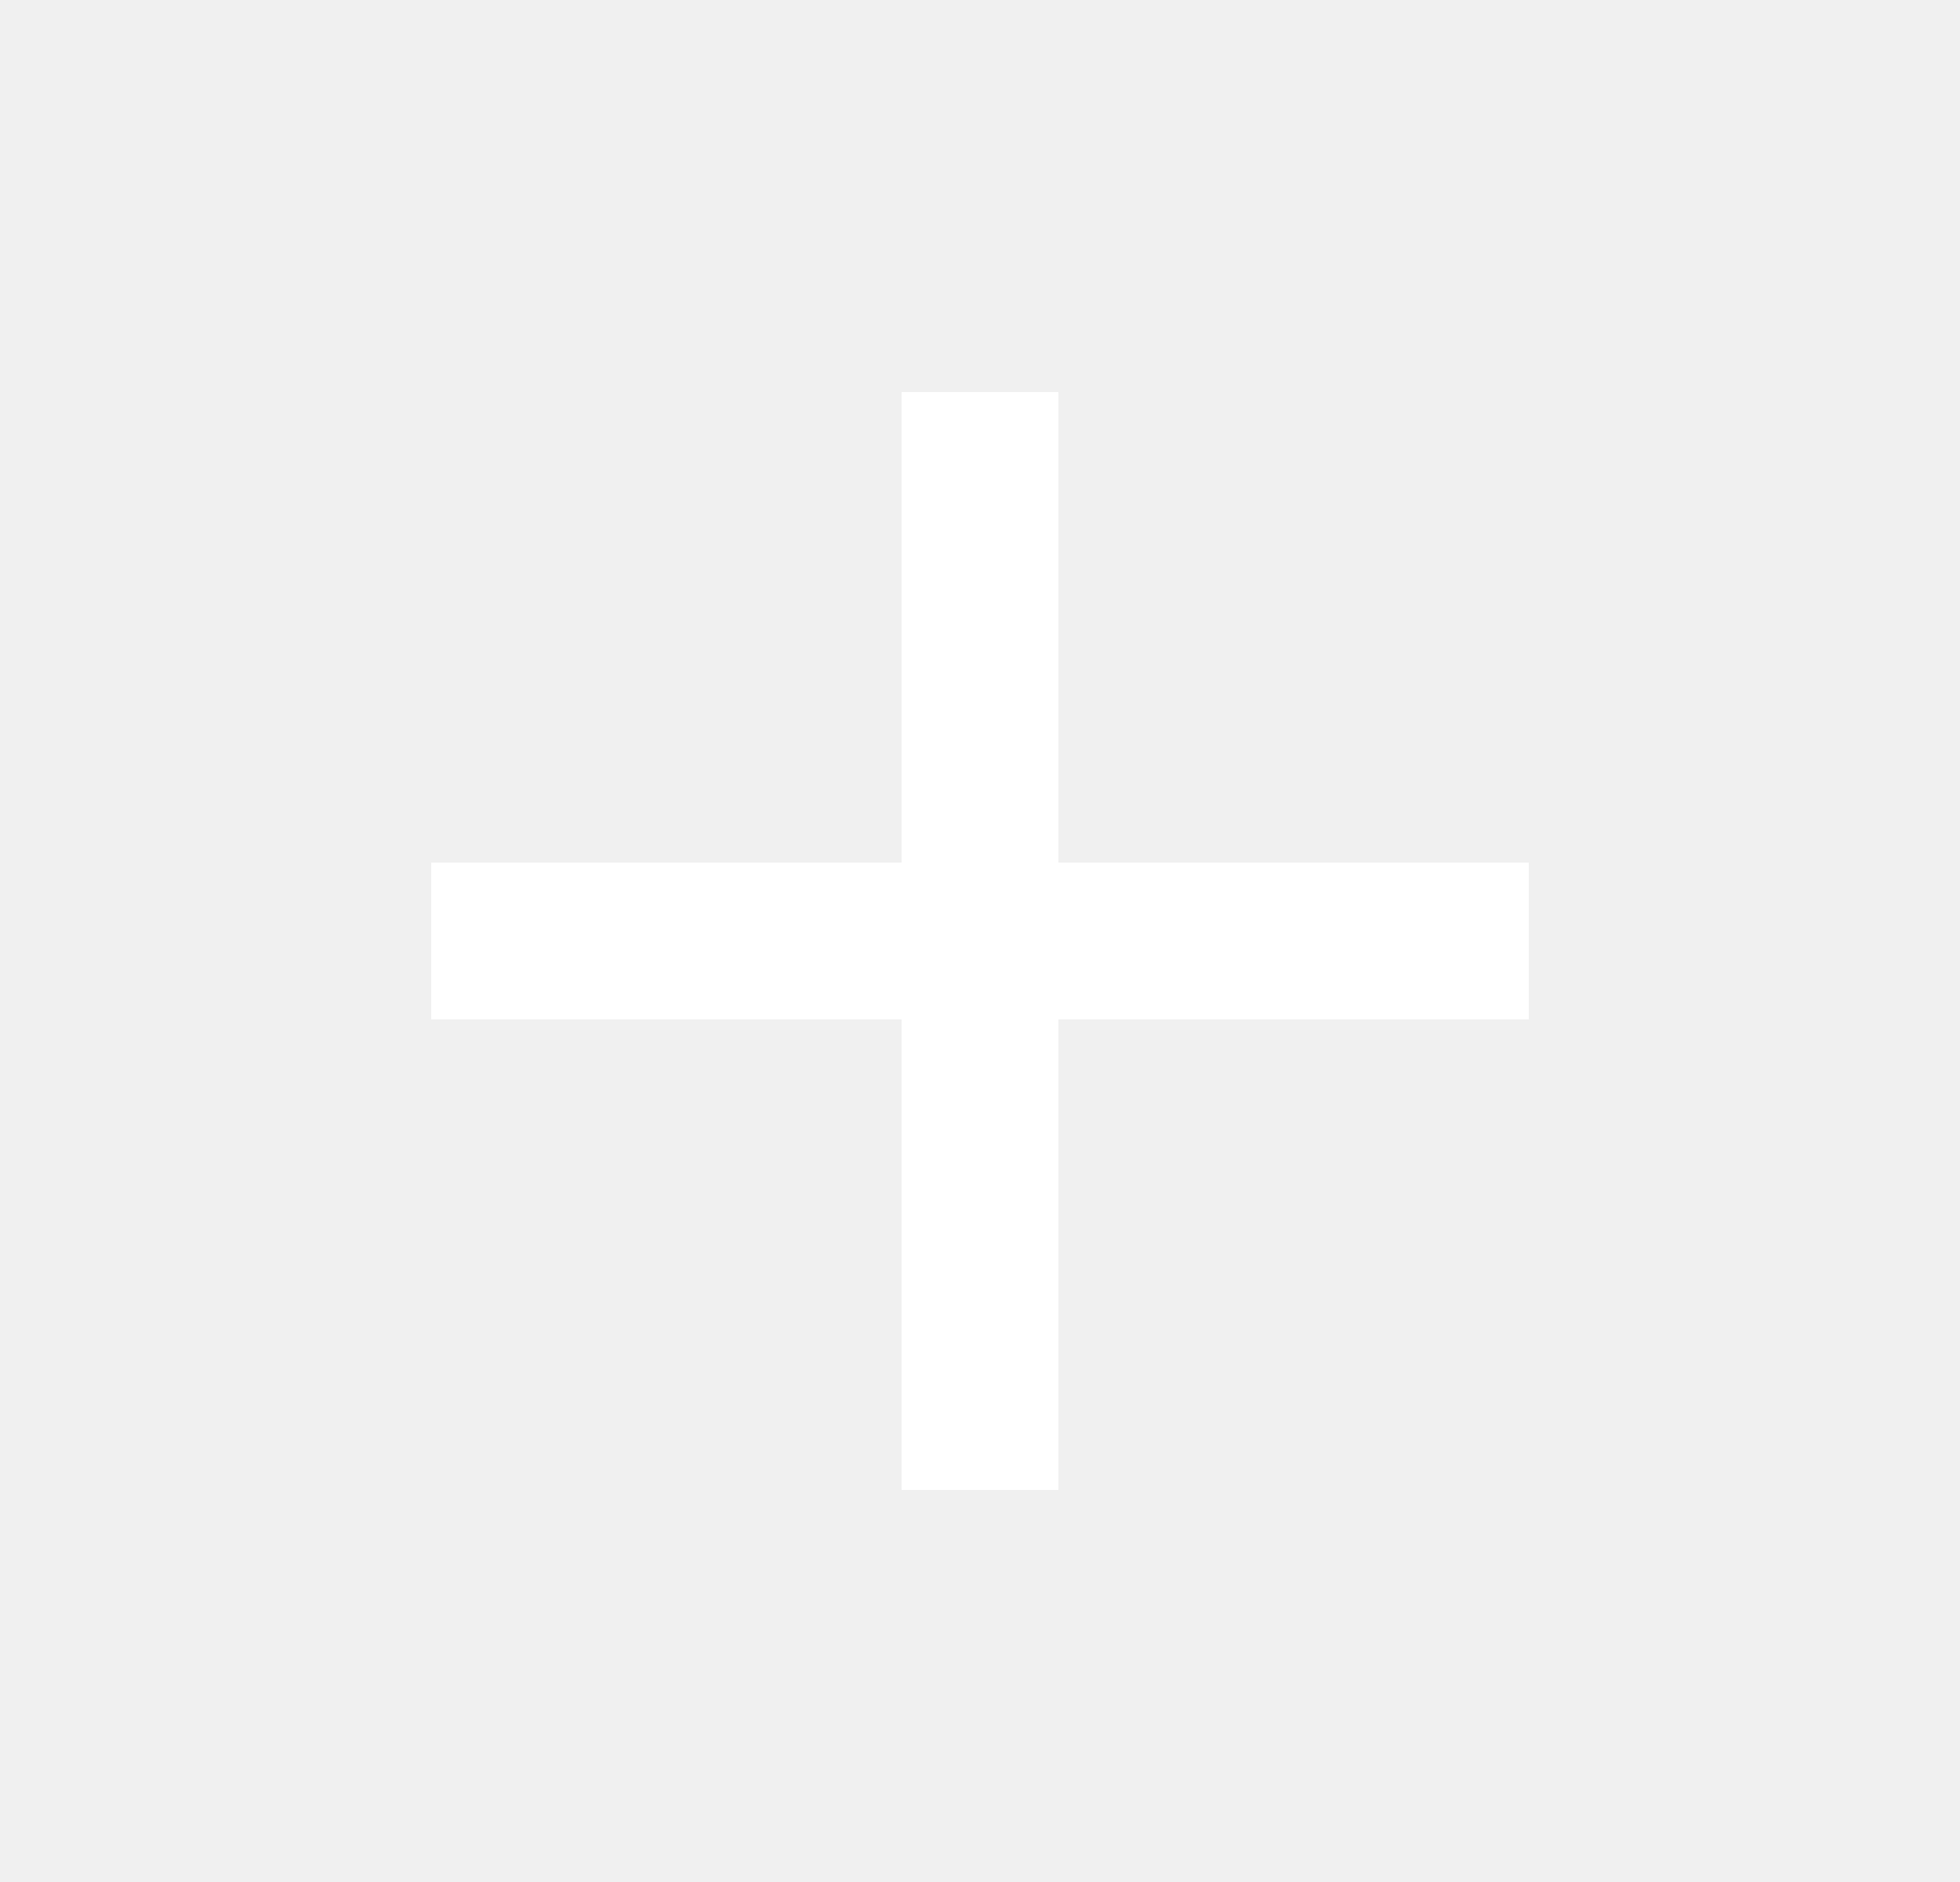
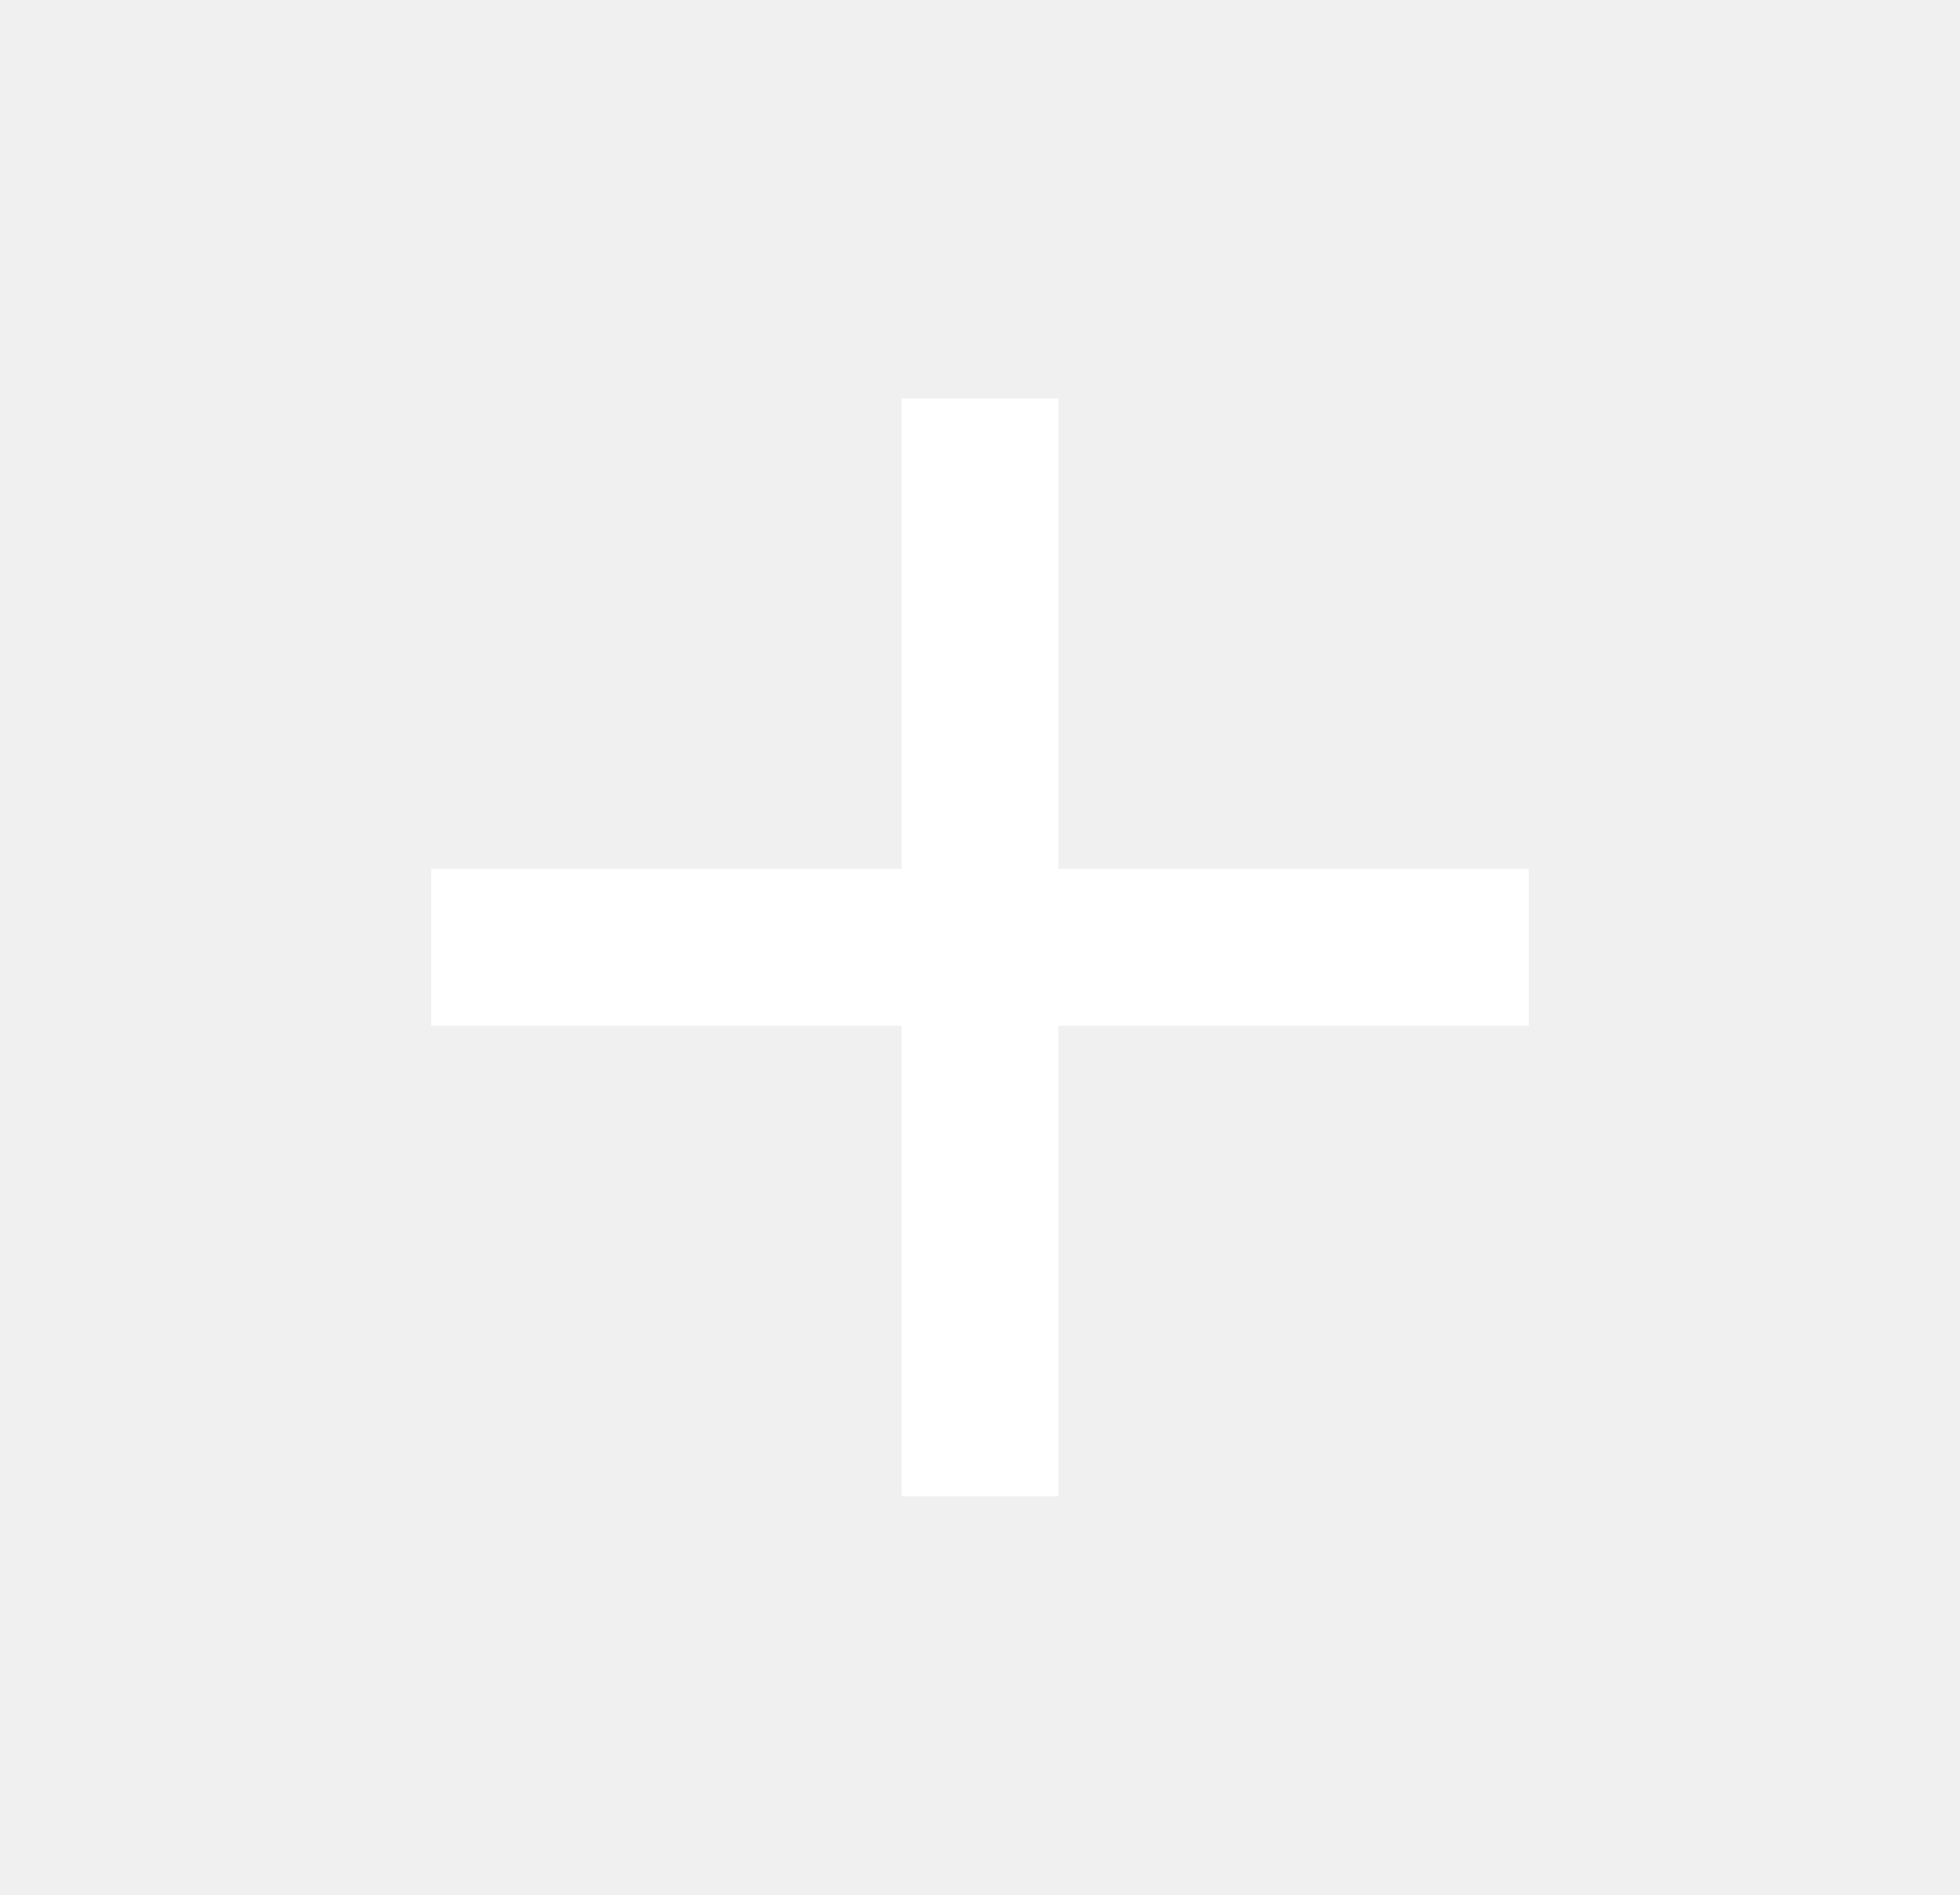
- <svg xmlns="http://www.w3.org/2000/svg" width="25" height="24" viewBox="0 0 25 24" fill="none">
+ <svg xmlns="http://www.w3.org/2000/svg" width="30" height="29" viewBox="0 0 25 24" fill="none">
  <g clip-path="url(#clip0_8051_20660)">
    <path d="M19.5 13H13.5V19H11.5V13H5.5V11H11.5V5H13.5V11H19.5V13Z" fill="white" />
  </g>
  <defs>
    <clipPath id="clip0_8051_20660">
      <rect width="24" height="24" fill="white" transform="translate(0.5)" />
    </clipPath>
  </defs>
</svg>
